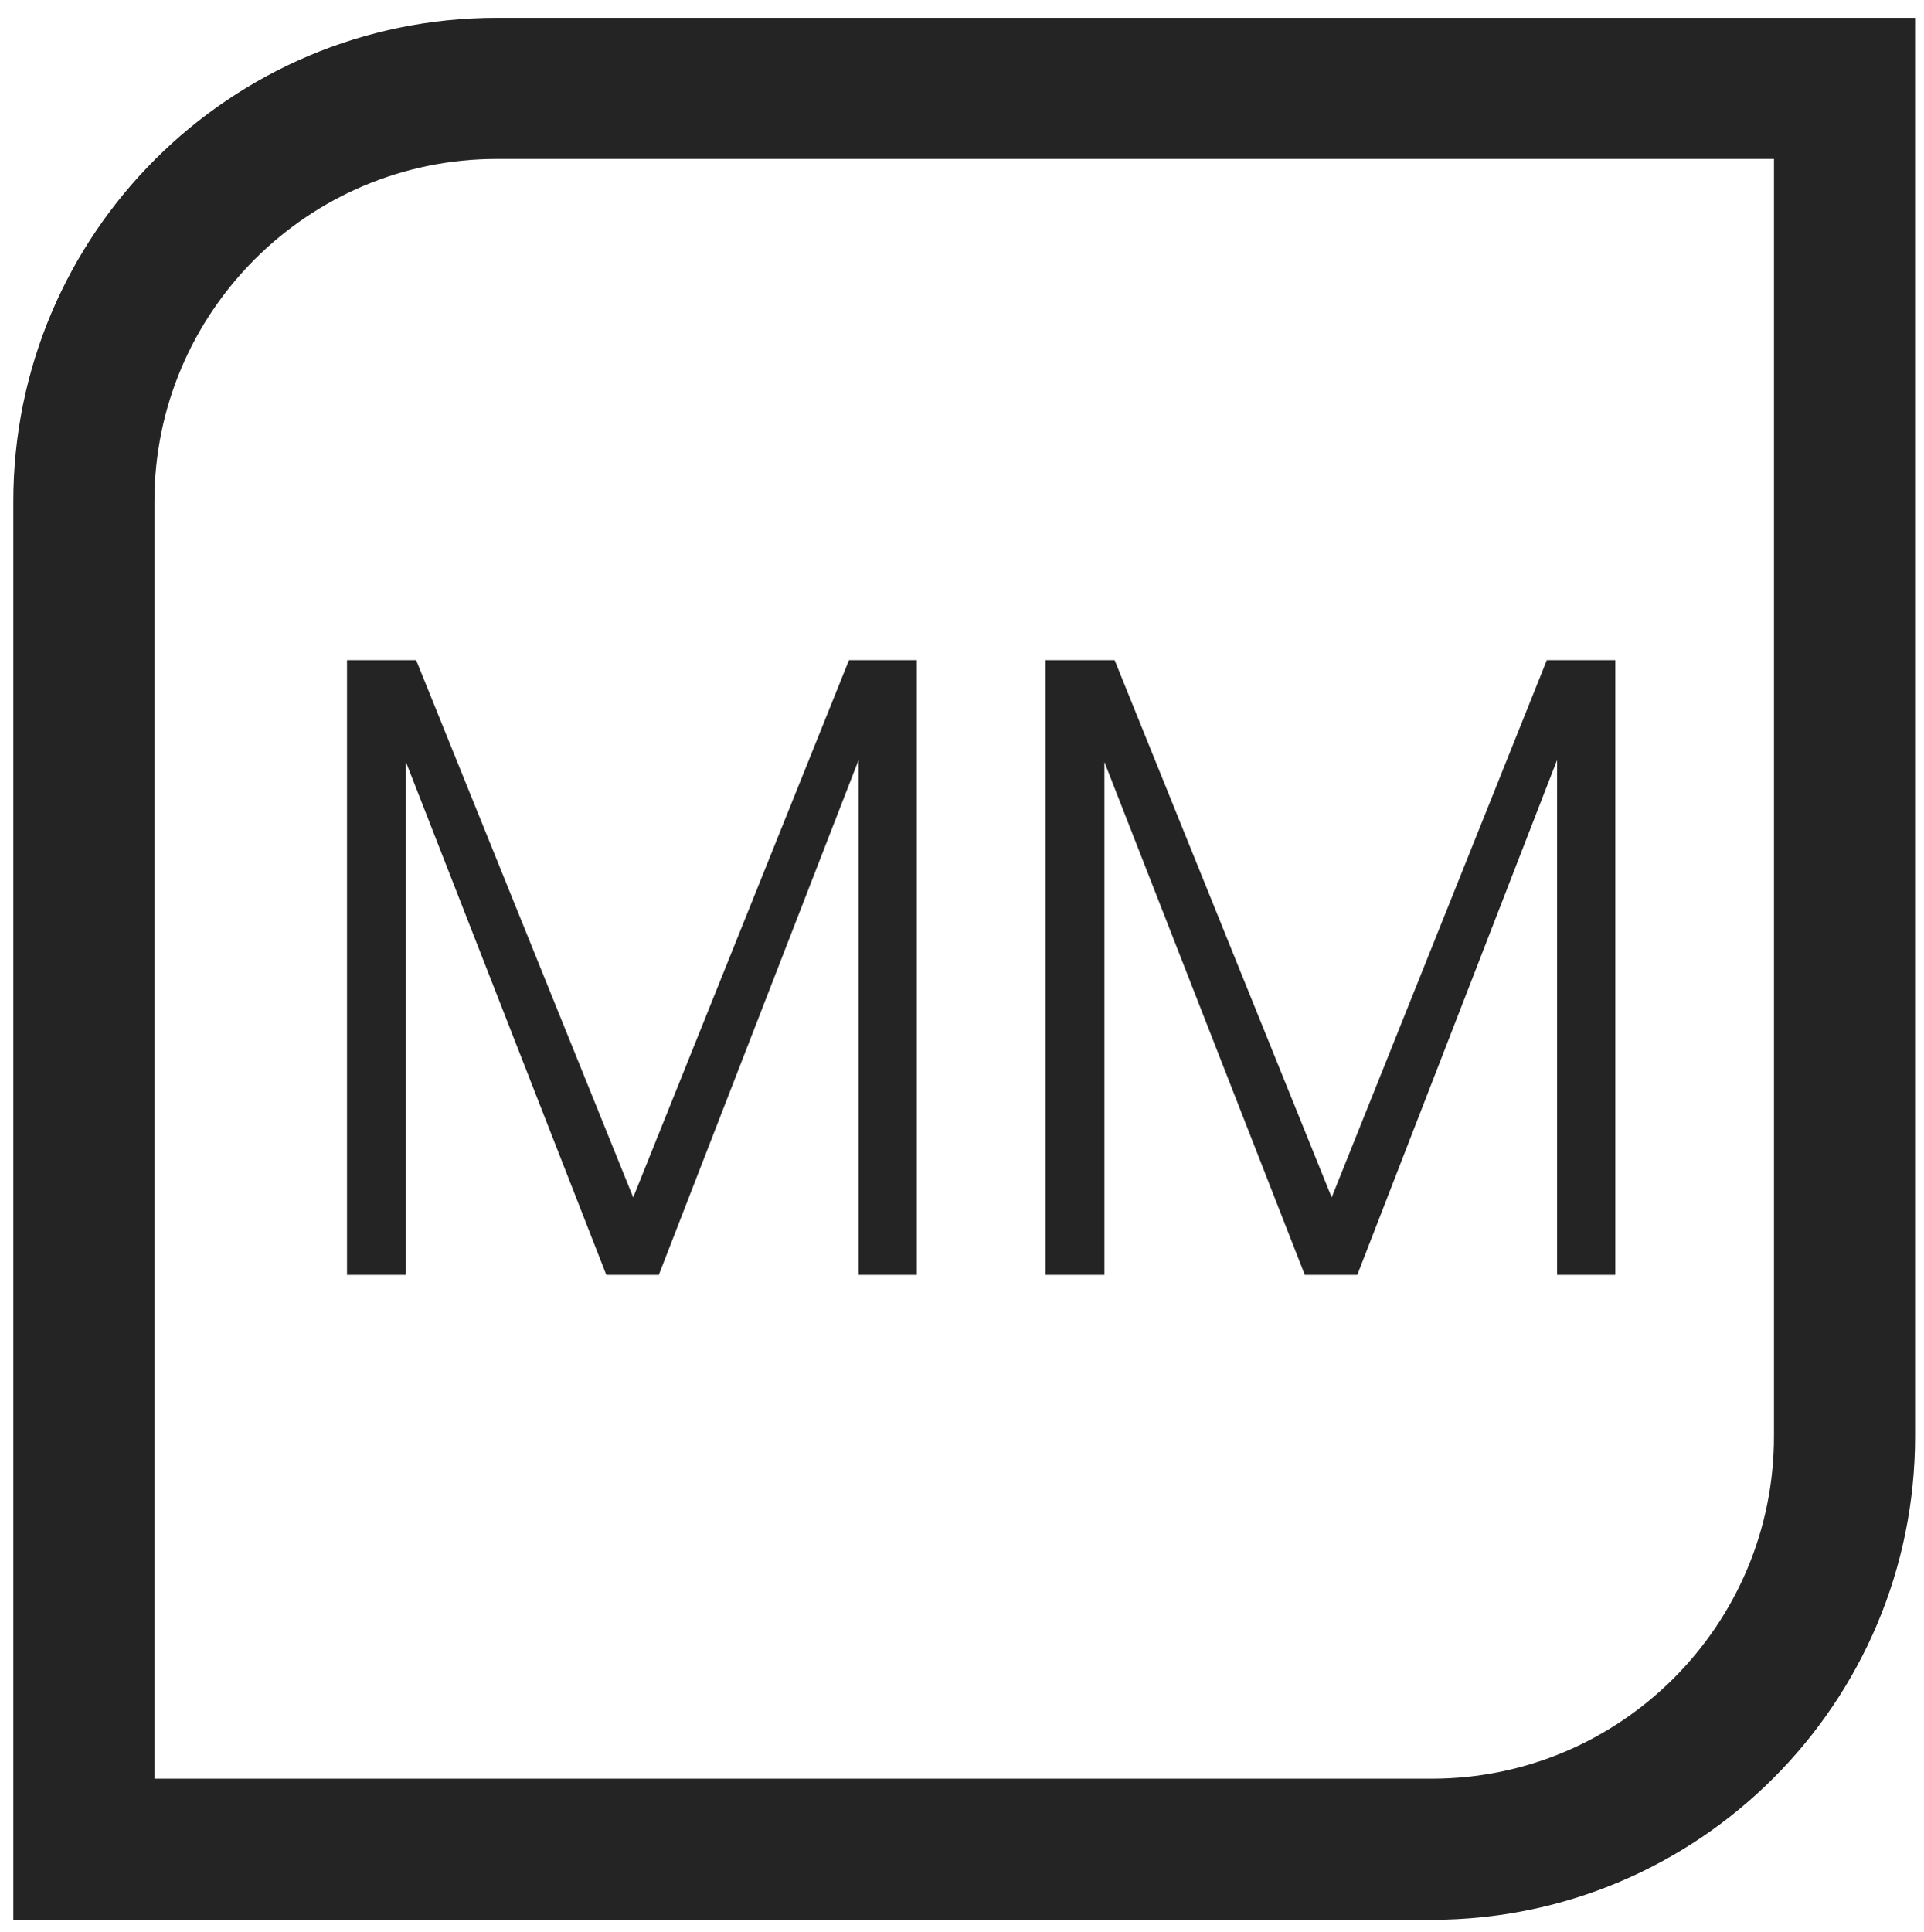
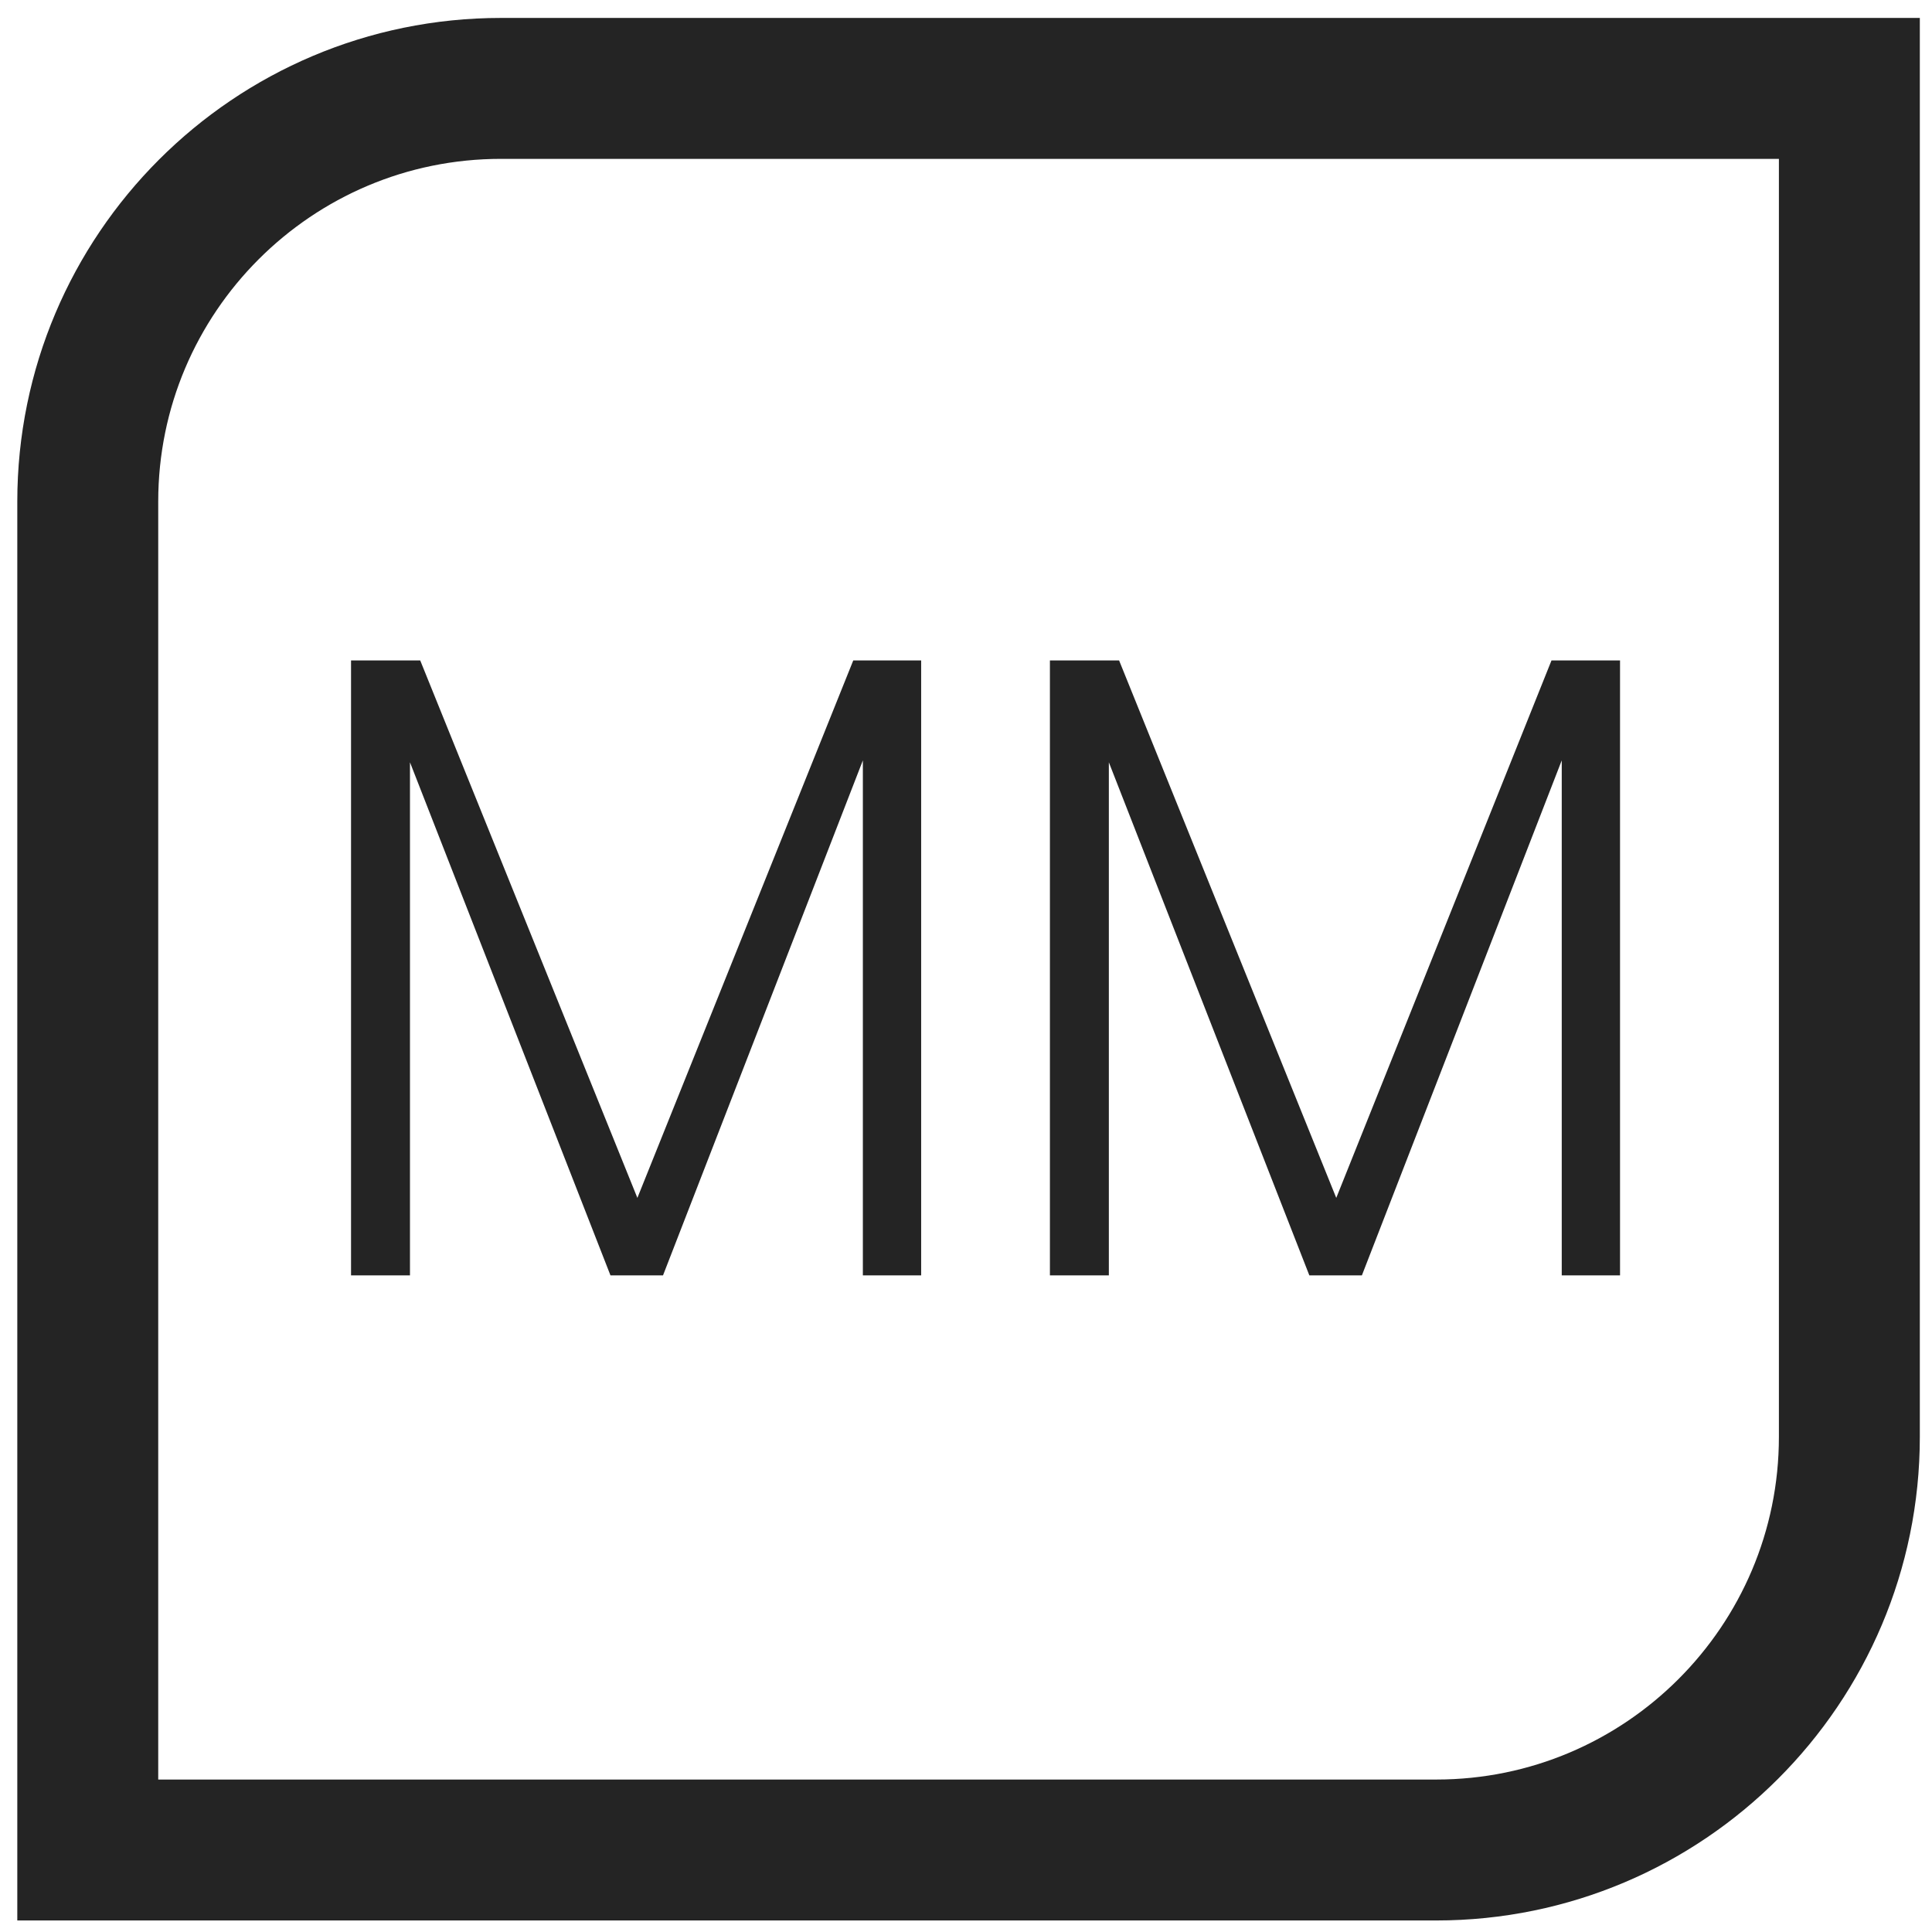
- <svg xmlns="http://www.w3.org/2000/svg" version="1.1" width="300.4" height="301.6">
-   <svg version="1.1" id="SvgjsSvg1197" x="0px" y="0px" viewBox="0 0 300.4 301.6" style="enable-background:new 0 0 300.4 301.6;" xml:space="preserve">
-     <style type="text/css">
- 	.st0{fill:none;stroke:#242424;stroke-width:22.041;stroke-miterlimit:44.082;}
- 	.st1{fill:#242424;}
- </style>
-     <g>
-       <path class="st0" d="M13.1,288.8h210.5c35.6,0,64.5-28.9,64.5-64.5V13.8H77.6c-35.6,0-64.5,28.9-64.5,64.5V288.8z" />
-     </g>
-     <g>
-       <path class="st1" d="M143.3,103.1h-10.7L98.9,187L65,103.1H54.2v96h9.2V119l31.3,80.1h8.2l31.2-80.4v80.4h9.1V103.1z M252.3,103.1   h-10.7L208,187l-33.9-83.9h-10.8v96h9.2V119l31.3,80.1h8.2l31.2-80.4v80.4h9.1V103.1z" />
-     </g>
-     <g>
-       <path class="st1" d="M390.5,336.2v-3.3" />
-     </g>
-   </svg>
-   <style>@media (prefers-color-scheme: light) { :root { filter: contrast(1) brightness(0.1); } }
- @media (prefers-color-scheme: dark) { :root { filter: invert(100%); } }
- </style>
+ <svg xmlns="http://www.w3.org/2000/svg" width="300" height="300" viewBox="0 0 300.4 301.6">
+   <style>
+     .st0 { fill: none; stroke: #242424; stroke-width: 22; stroke-miterlimit: 44; }
+     .st1 { fill: #242424; }
+   </style>
+   <g>
+     <path class="st0" d="M13.1,288.8h210.5c35.6,0,64.5-28.9,64.5-64.5V13.8H77.6c-35.6,0-64.5,28.9-64.5,64.5V288.8z" />
+   </g>
+   <g>
+     <path class="st1" d="M143.3,103.1h-10.7L98.9,187L65,103.1H54.2v96h9.2V119l31.3,80.1h8.2l31.2-80.4v80.4h9.1V103.1z M252.3,103.1h-10.7L208,187l-33.9-83.9h-10.8v96h9.2V119l31.3,80.1h8.2l31.2-80.4v80.4h9.1V103.1z" />
+   </g>
</svg>
